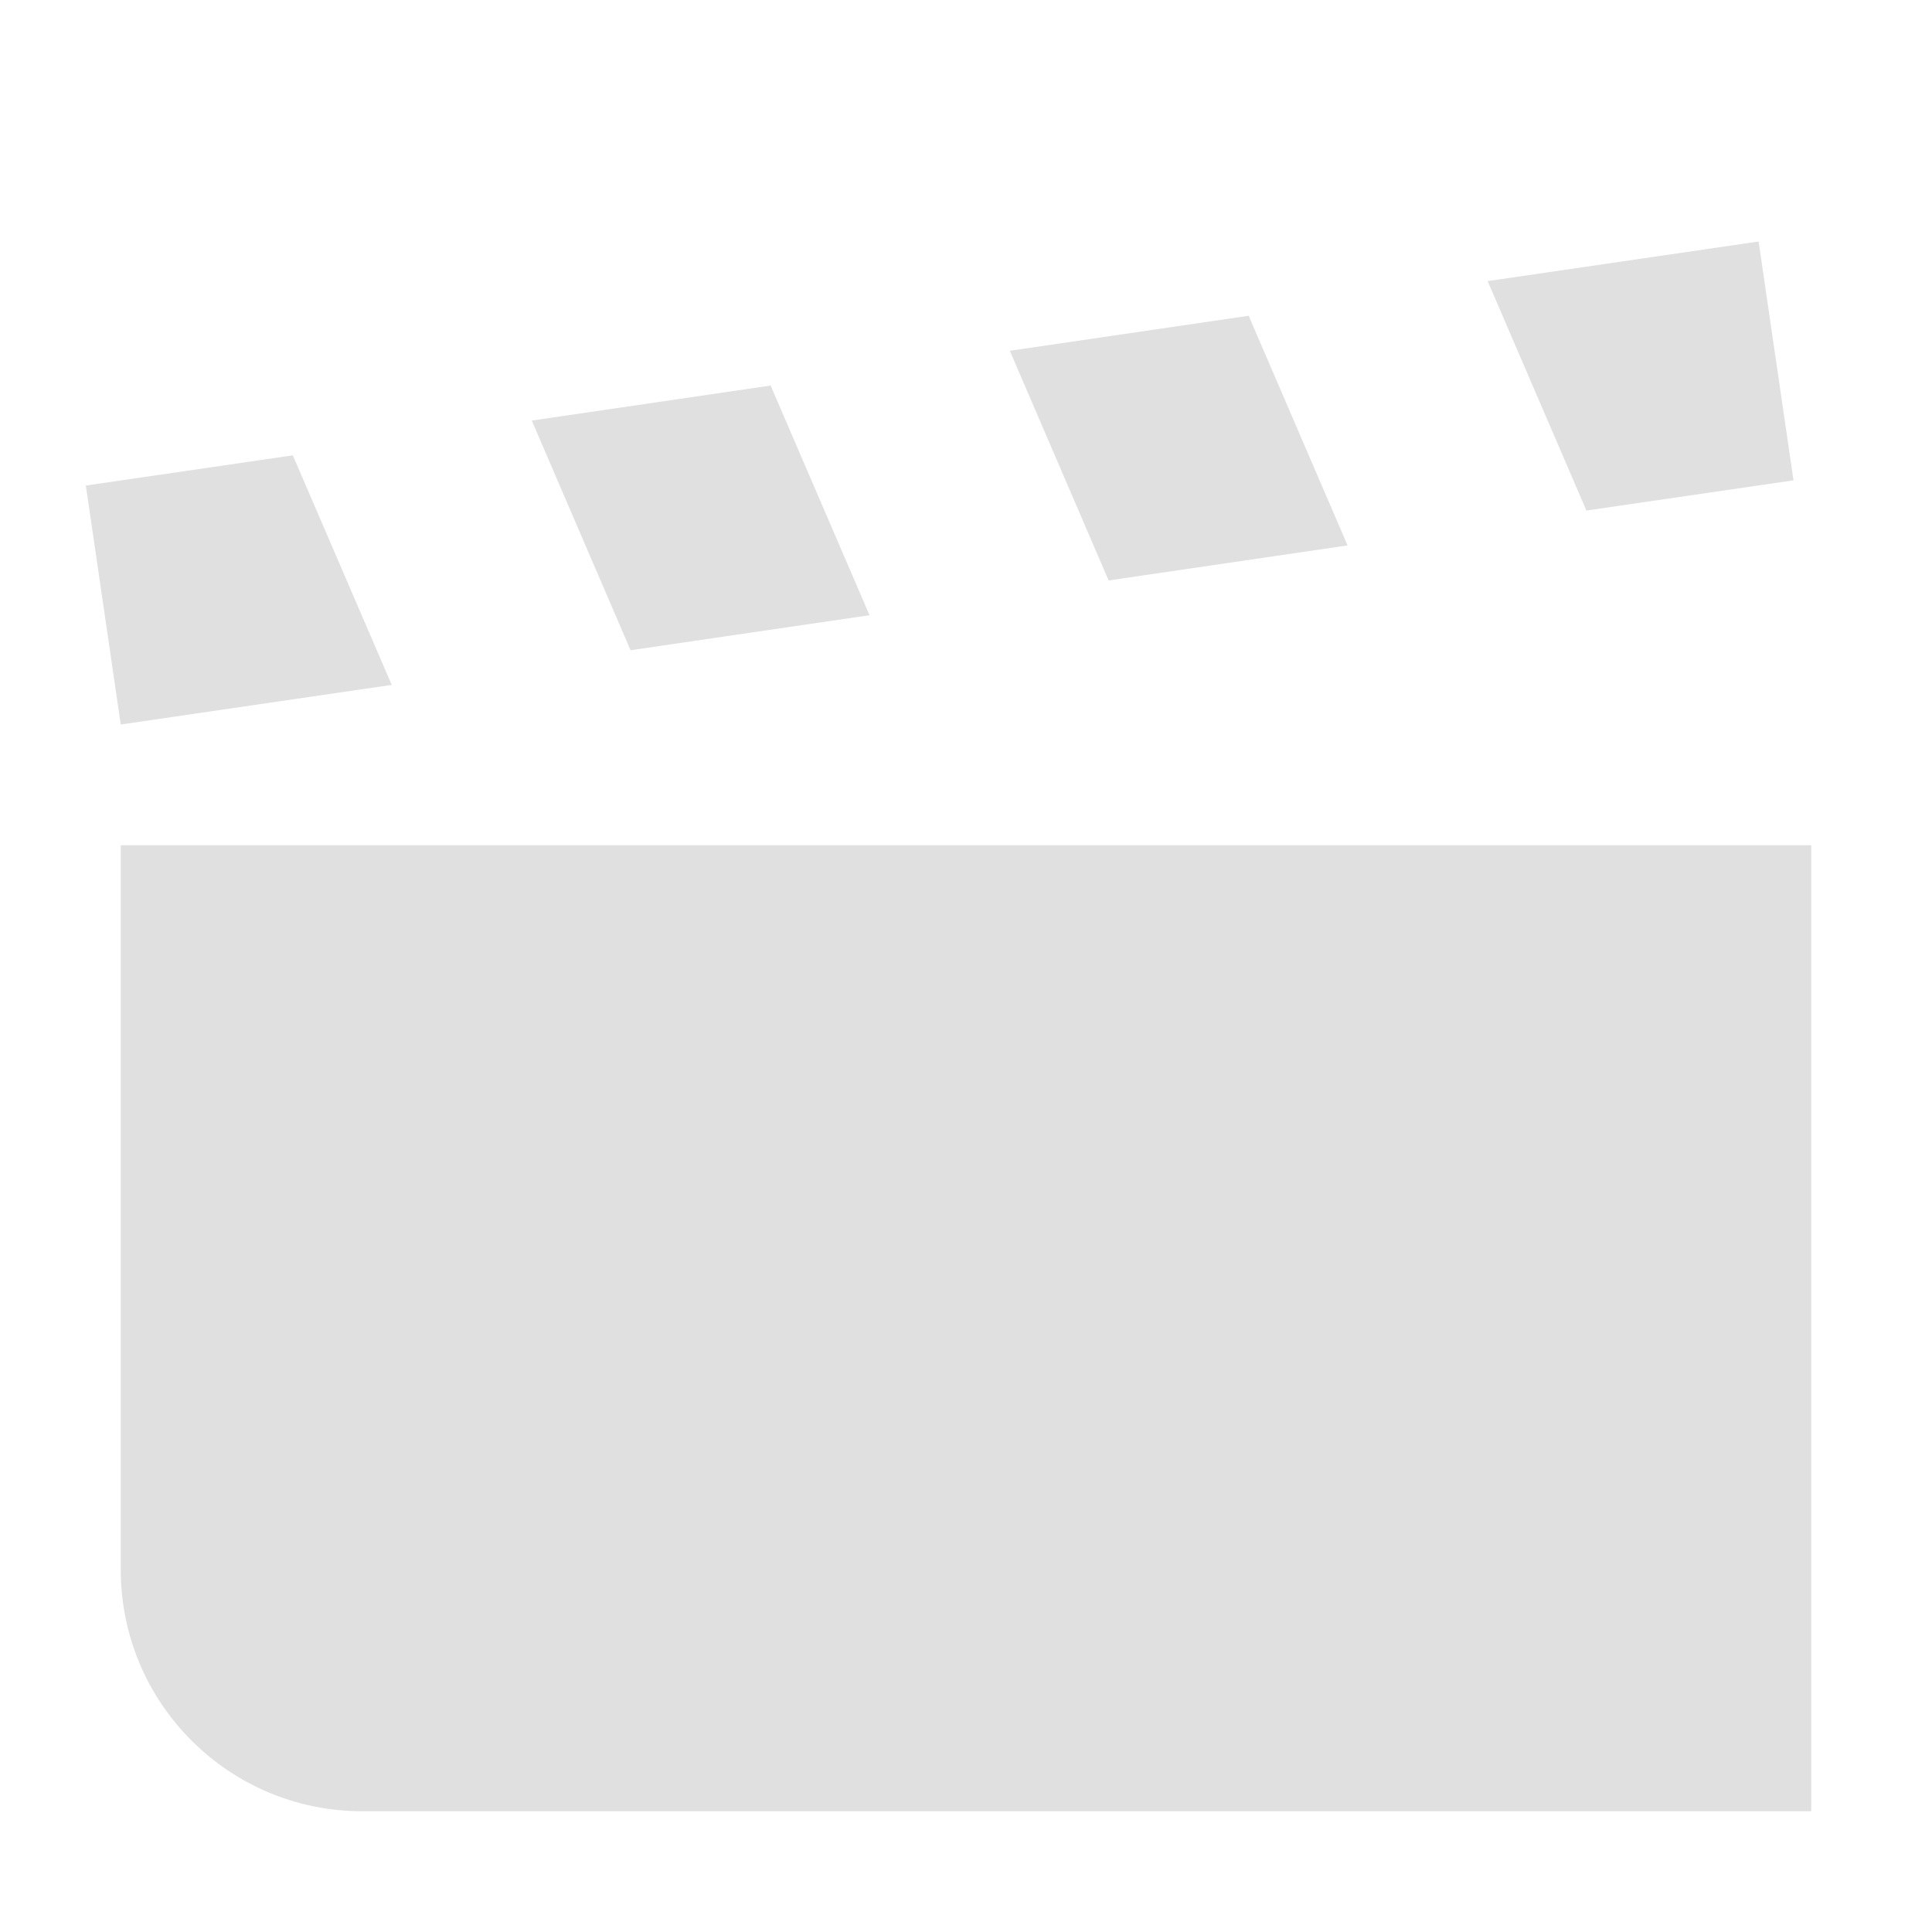
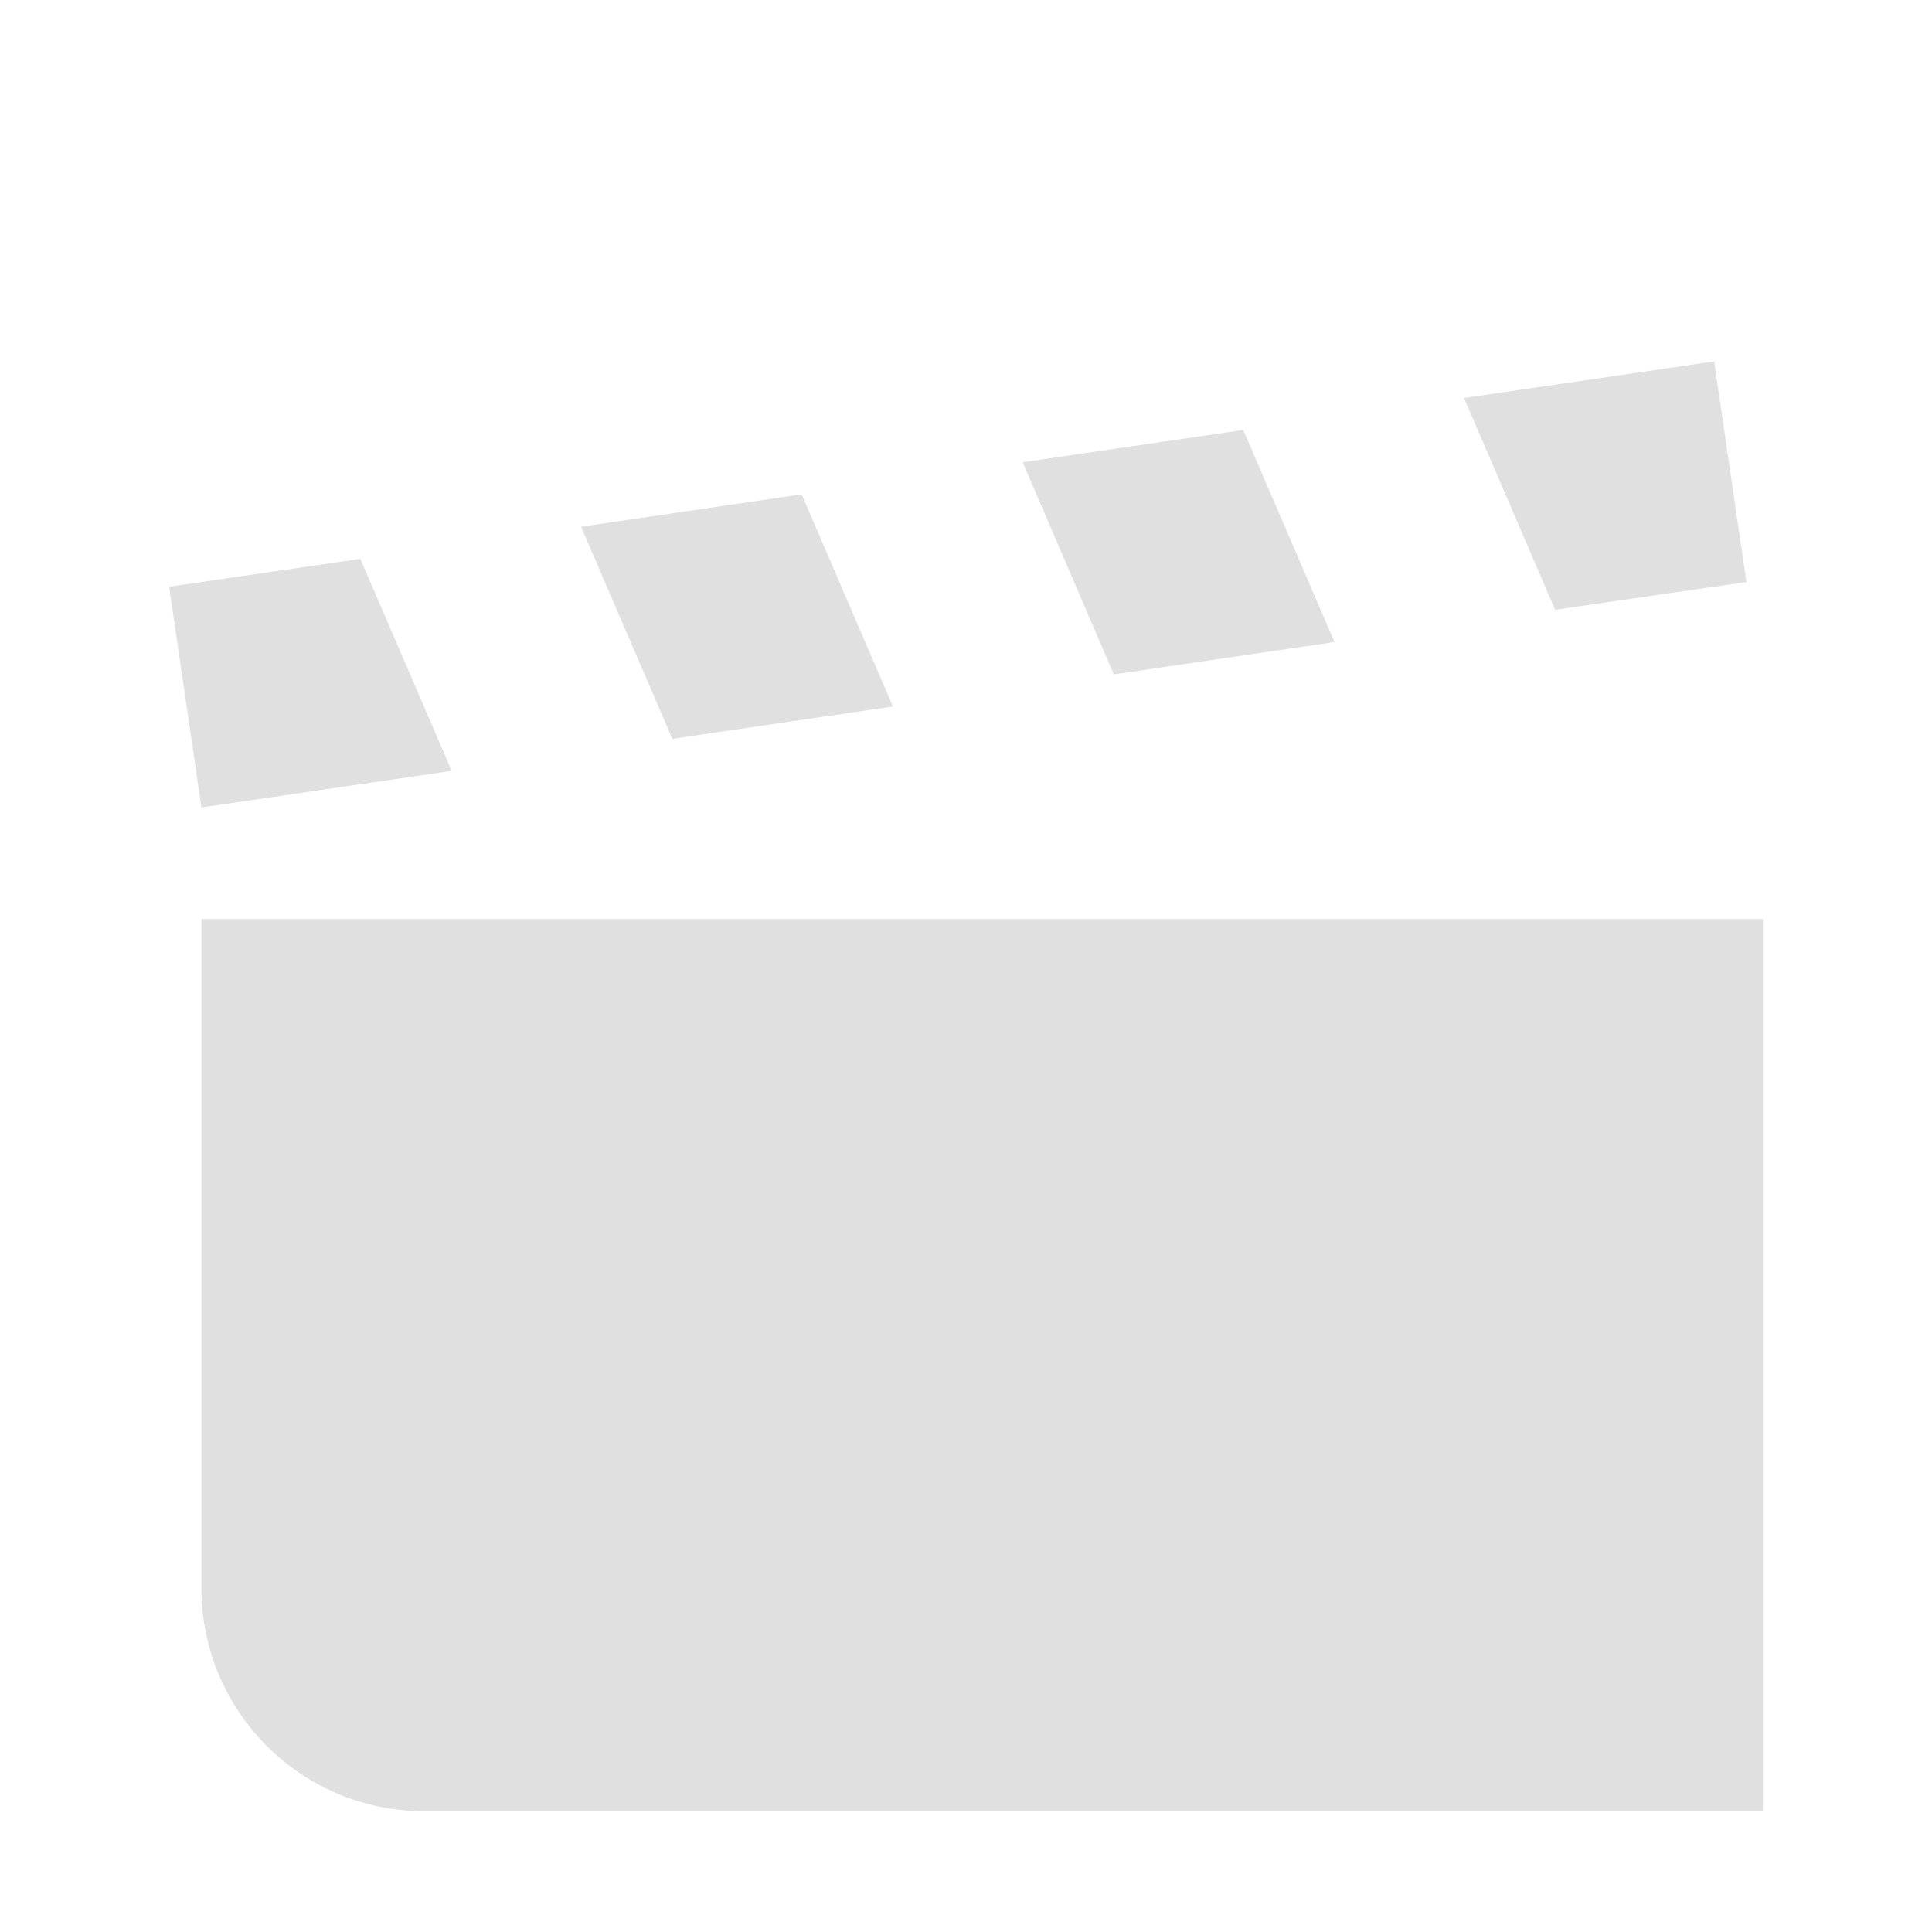
- <svg xmlns="http://www.w3.org/2000/svg" width="16" height="16">
-   <path fill="#e0e0e0" d="m14.564 2-2.244.328.818 1.9 1.715-.25zm-4.223.615-1.978.29.818 1.902 1.979-.29zm-3.959.578-1.978.29.818 1.902 1.979-.29zm-3.957.578-1.714.25L1 6l2.244-.328zM1 7v6a2 2 0 0 0 2 2h12V7z" />
+ <svg xmlns="http://www.w3.org/2000/svg" width="16" height="16" version="1.1" id="svg1">
+   <defs id="defs1" />
+   <path fill="#e0e0e0" d="M 14.196,2.993 12.124,3.296 12.879,5.05 14.463,4.82 Z M 10.296,3.561 8.469,3.828 9.224,5.585 11.052,5.317 Z M 6.639,4.094 4.812,4.362 5.568,6.119 7.395,5.851 Z M 2.984,4.628 1.401,4.859 1.668,6.687 3.741,6.384 Z M 1.668,7.611 V 13.153 A 1.847,1.847 0 0 0 3.515,15 H 14.599 V 7.611 Z" id="path1" style="stroke-width:0.924" />
</svg>
